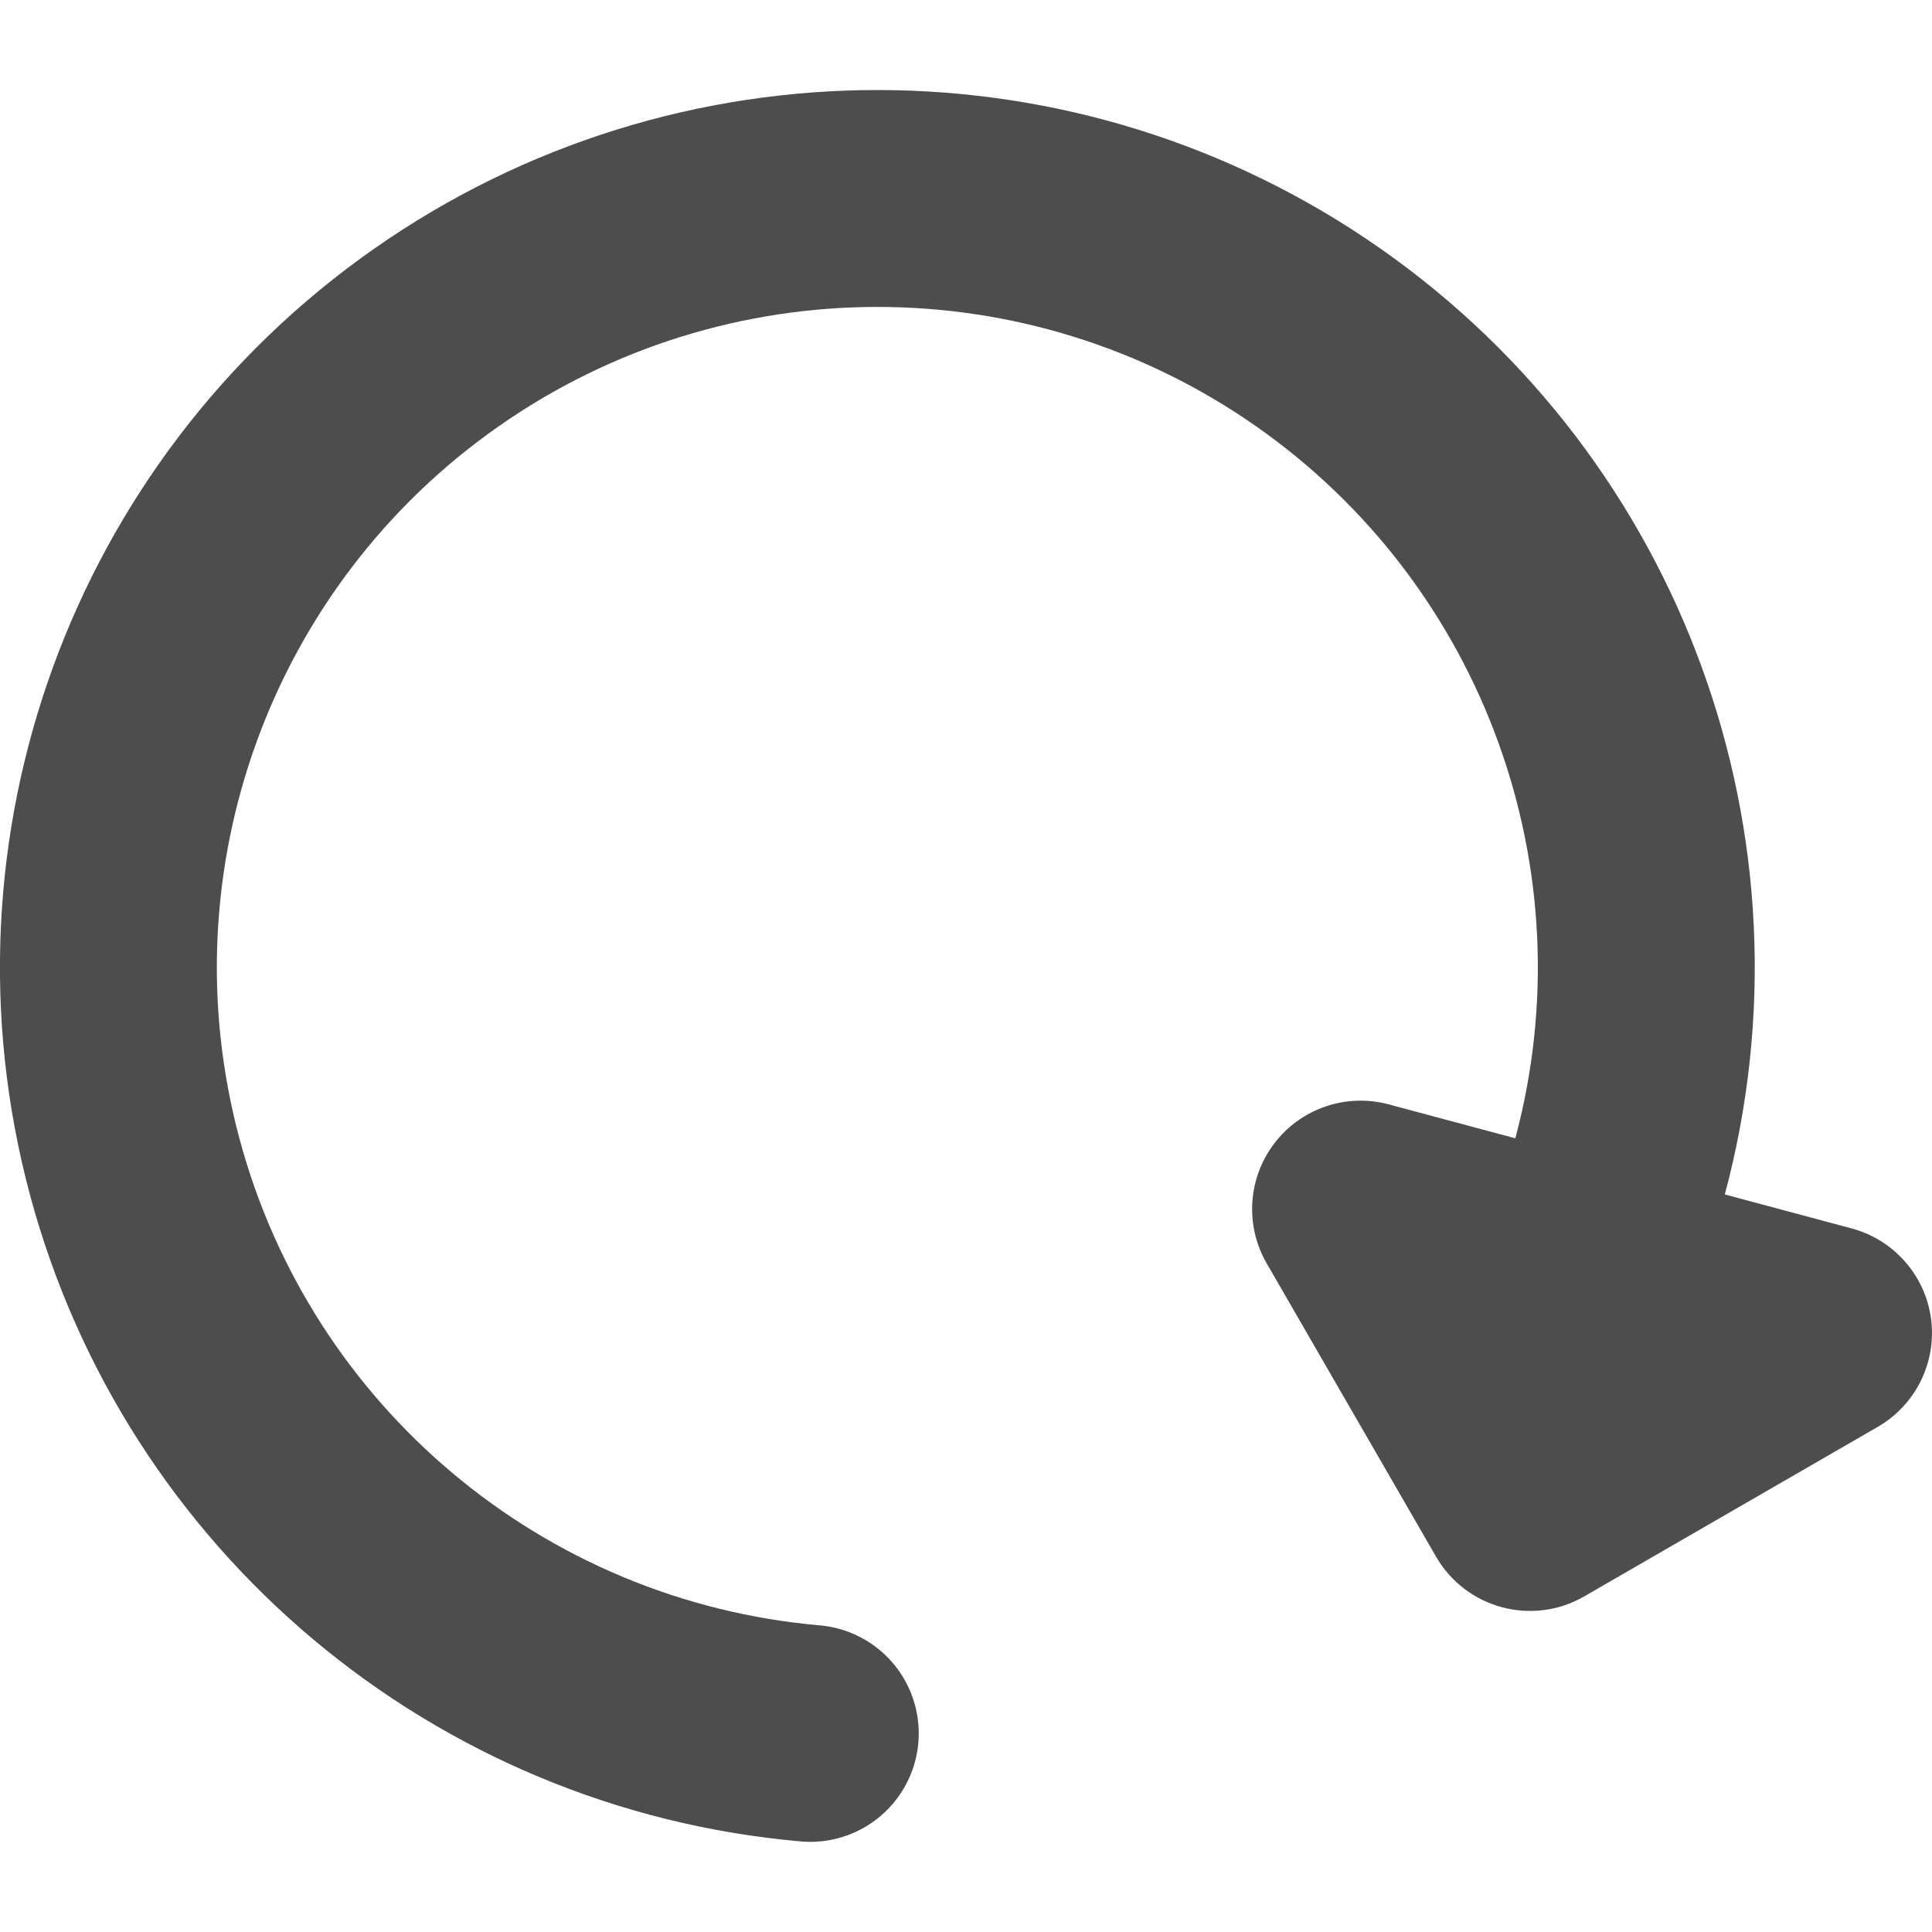
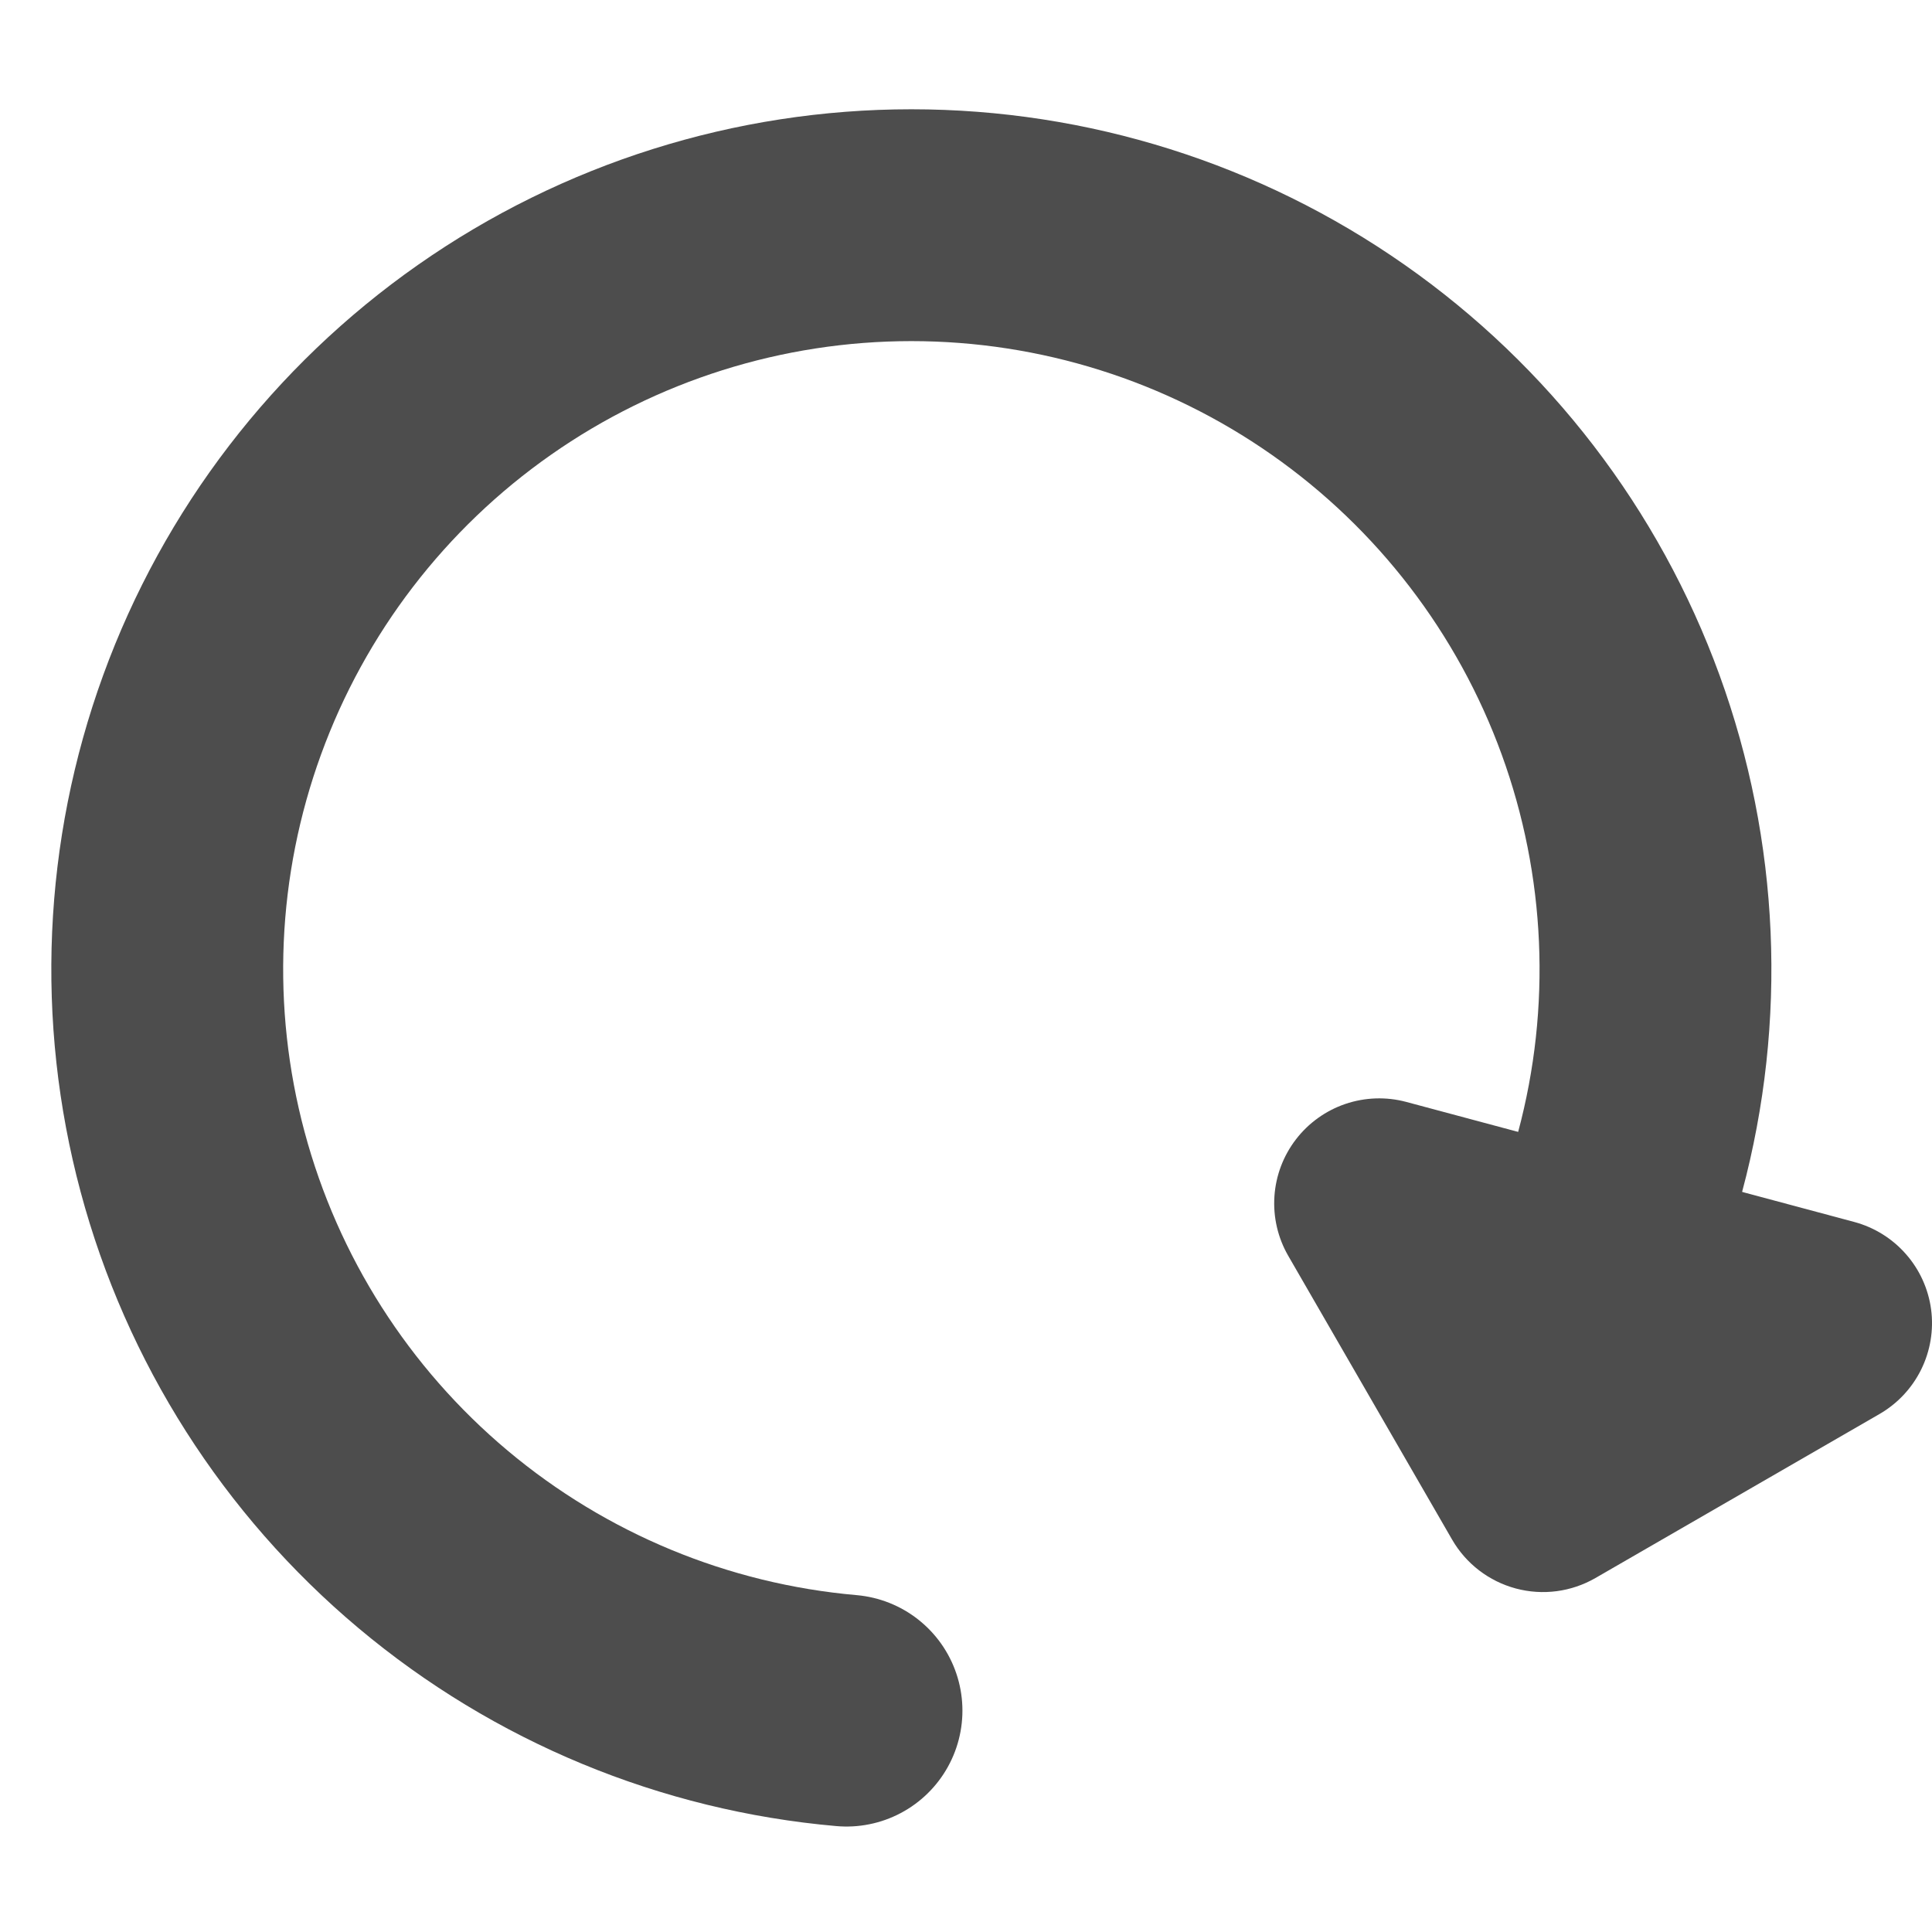
- <svg xmlns="http://www.w3.org/2000/svg" width="100" height="100" viewBox="0 0 3 3" fill="none" version="1.1" id="svg1">
-   <defs id="defs1" />
-   <g id="g1" transform="matrix(0.1333333,0,0,0.1333333,-0.2000002,-0.1)">
-     <path style="fill:none;stroke:#4d4d4d;stroke-width:2.526;stroke-linecap:round;stroke-linejoin:round;stroke-dasharray:none;stroke-opacity:1" id="path2" d="M 23.383,-8.574 A 8.955,8.955 0 0 1 17.491,-0.159 8.955,8.955 0 0 1 7.569,-2.818 8.955,8.955 0 0 1 6.673,-13.051 8.955,8.955 0 0 1 15.983,-17.393" transform="matrix(0.9659258,0.258819,0.258819,-0.9659258,0,0)" />
-     <path style="color:#000000;fill:#4d4d4d;fill-opacity:1;stroke-width:1.053;stroke-linecap:round;stroke-linejoin:round;-inkscape-stroke:none" d="m 23.989,16.109 a 1.263,1.263 0 0 1 -0.622,1.259 l -3.418,1.974 a 1.263,1.263 0 0 1 -1.724,-0.462 l -1.974,-3.418 A 1.263,1.263 0 0 1 17.671,13.611 l 5.392,1.445 a 1.263,1.263 0 0 1 0.926,1.053 z" id="path3" />
-   </g>
+ <svg xmlns="http://www.w3.org/2000/svg" width="100" height="100" viewBox="0 0 100 100" fill="none">
+   <path d="M84.375 60.14C86.421 52.505 86.068 44.426 83.365 36.999C80.661 29.571 75.738 23.155 69.263 18.622C62.789 14.088 55.076 11.656 47.172 11.656C39.268 11.656 31.555 14.088 25.08 18.622C18.605 23.155 13.682 29.571 10.979 36.999C8.276 44.426 7.923 52.505 9.969 60.14C12.014 67.775 16.36 74.596 22.414 79.676C28.469 84.757 35.941 87.852 43.815 88.541" stroke="#4D4D4D" stroke-width="12" stroke-linecap="round" stroke-linejoin="round" />
+   <path d="M99.954 67.778C100.094 68.843 99.914 69.926 99.438 70.89C98.962 71.853 98.211 72.654 97.28 73.191L82.578 81.679C81.331 82.398 79.849 82.593 78.459 82.22C77.068 81.847 75.882 80.938 75.162 79.692L66.673 64.99C66.139 64.06 65.892 62.992 65.964 61.922C66.035 60.852 66.422 59.827 67.075 58.977C67.728 58.126 68.618 57.487 69.633 57.141C70.648 56.796 71.743 56.758 72.779 57.033L95.97 63.247C97.007 63.524 97.939 64.102 98.648 64.909C99.358 65.715 99.812 66.713 99.954 67.778Z" fill="#4D4D4D" />
</svg>
